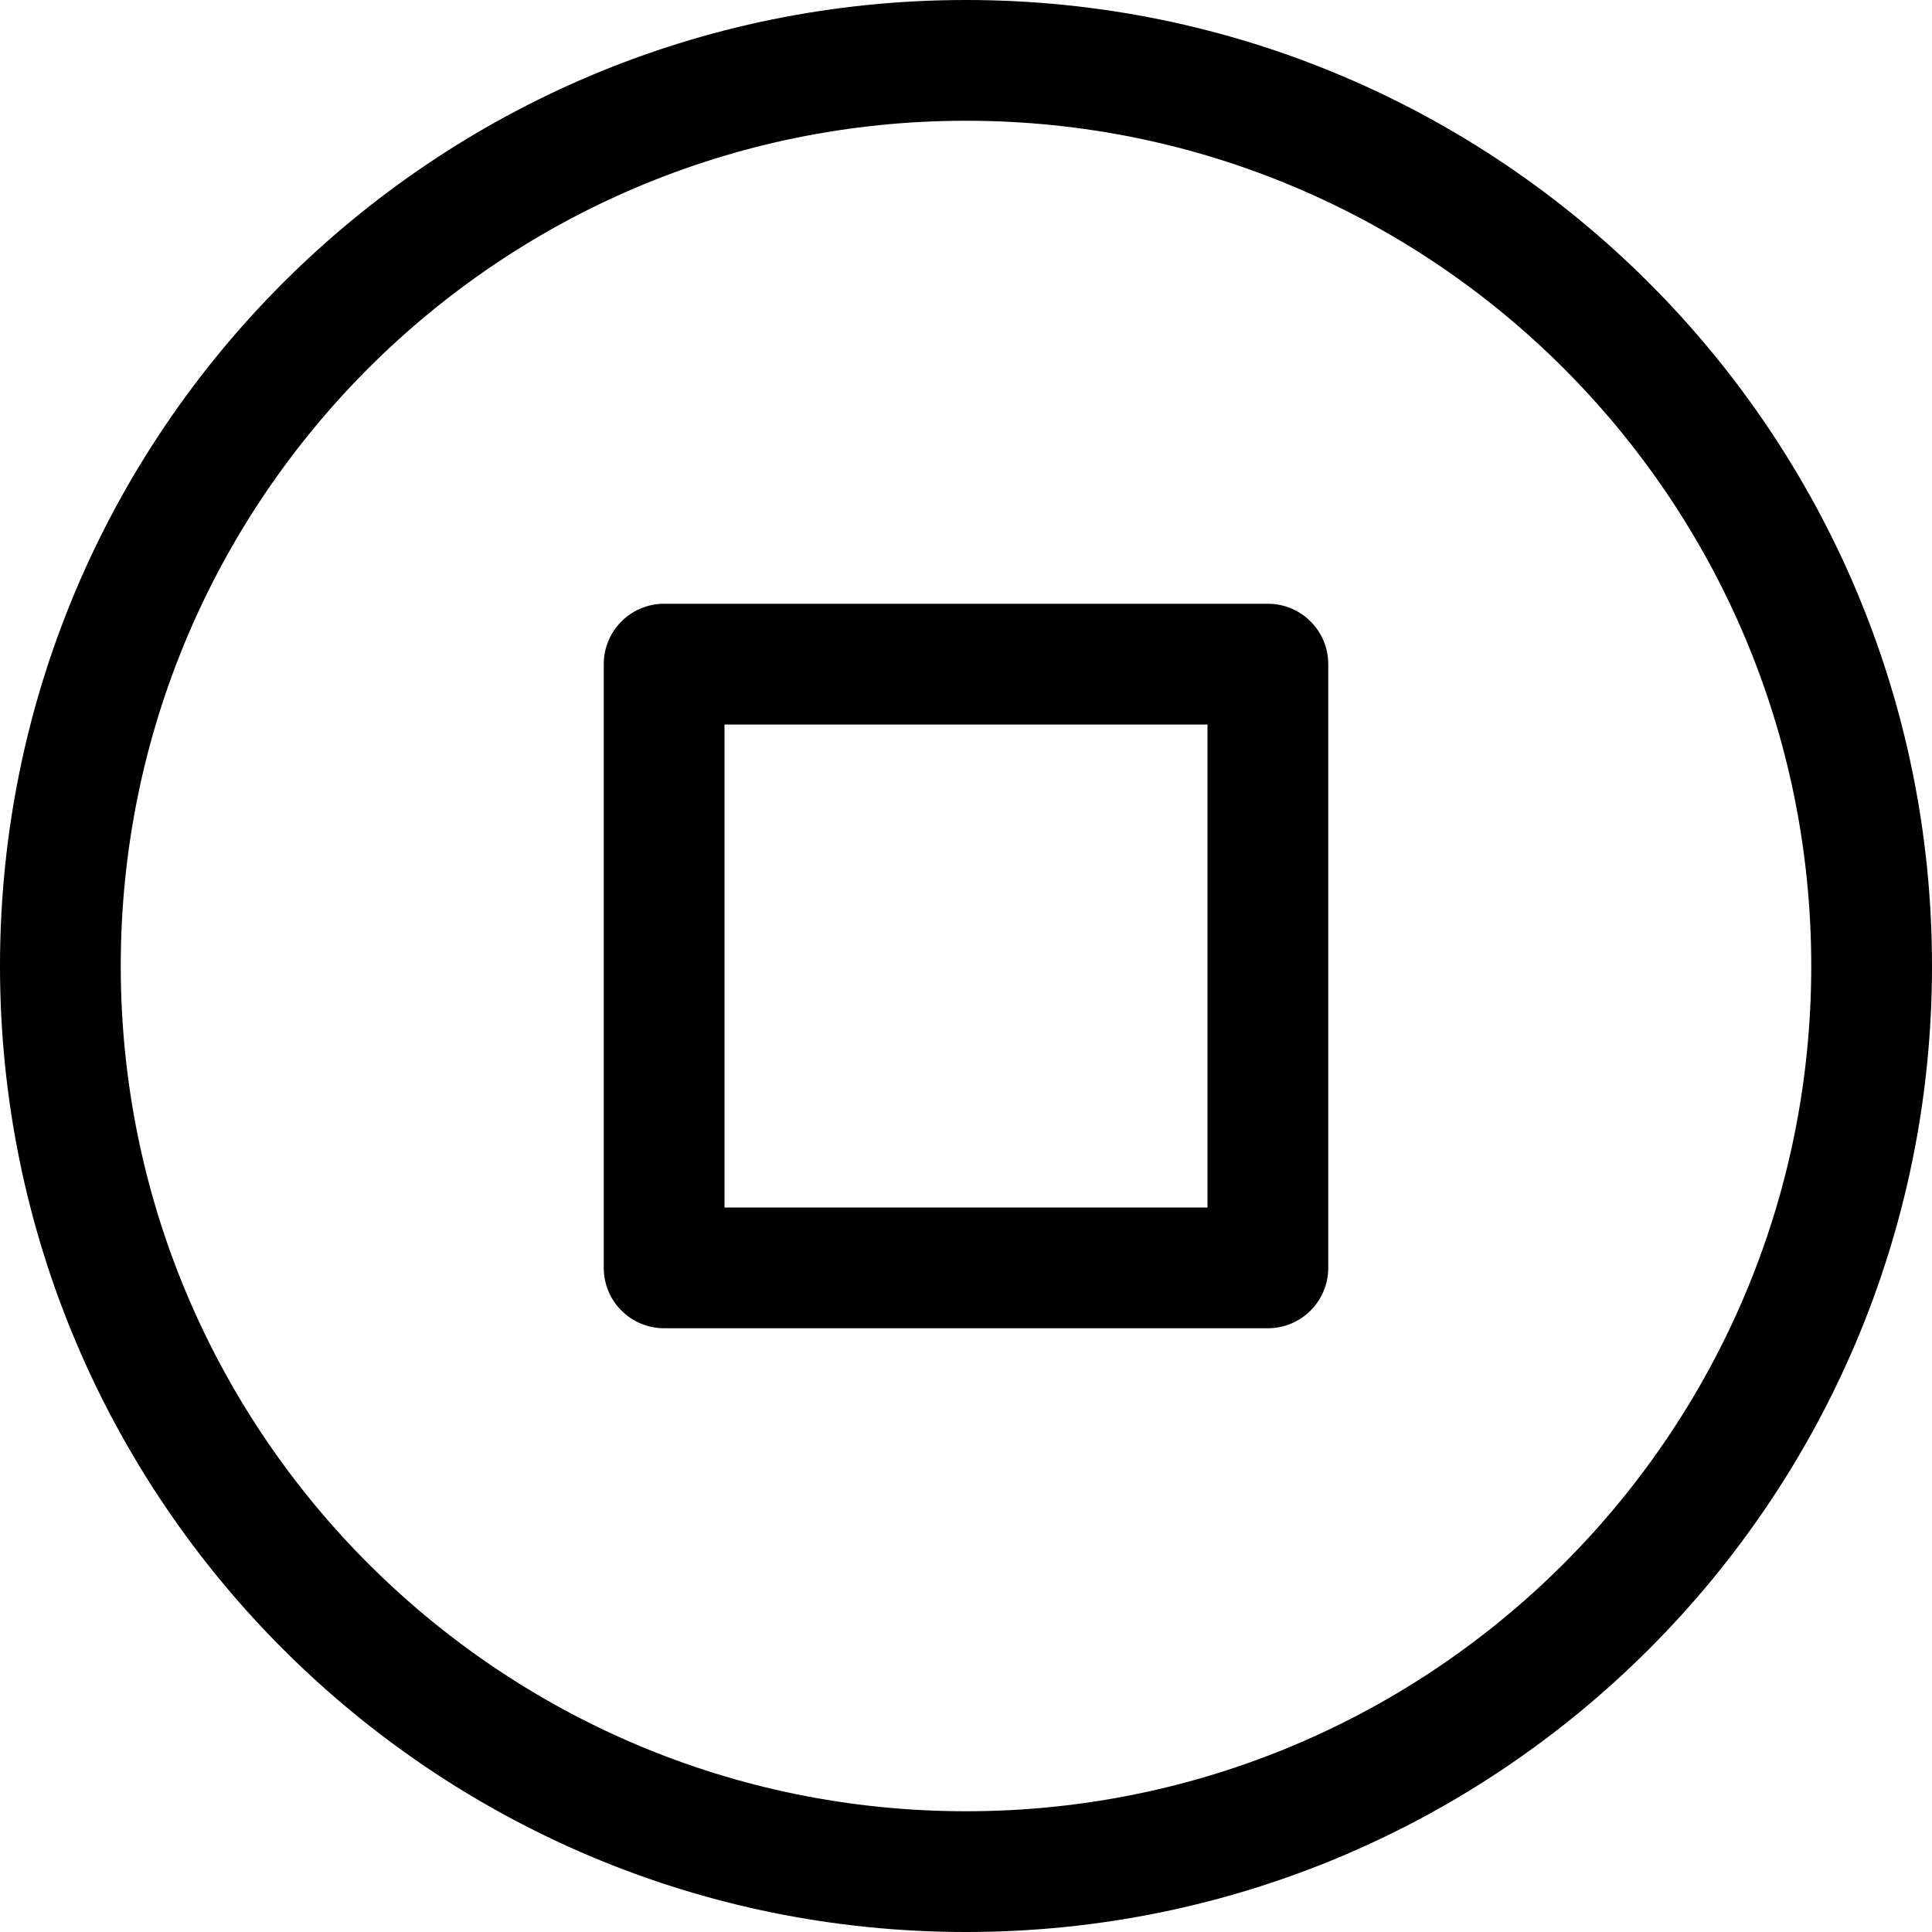
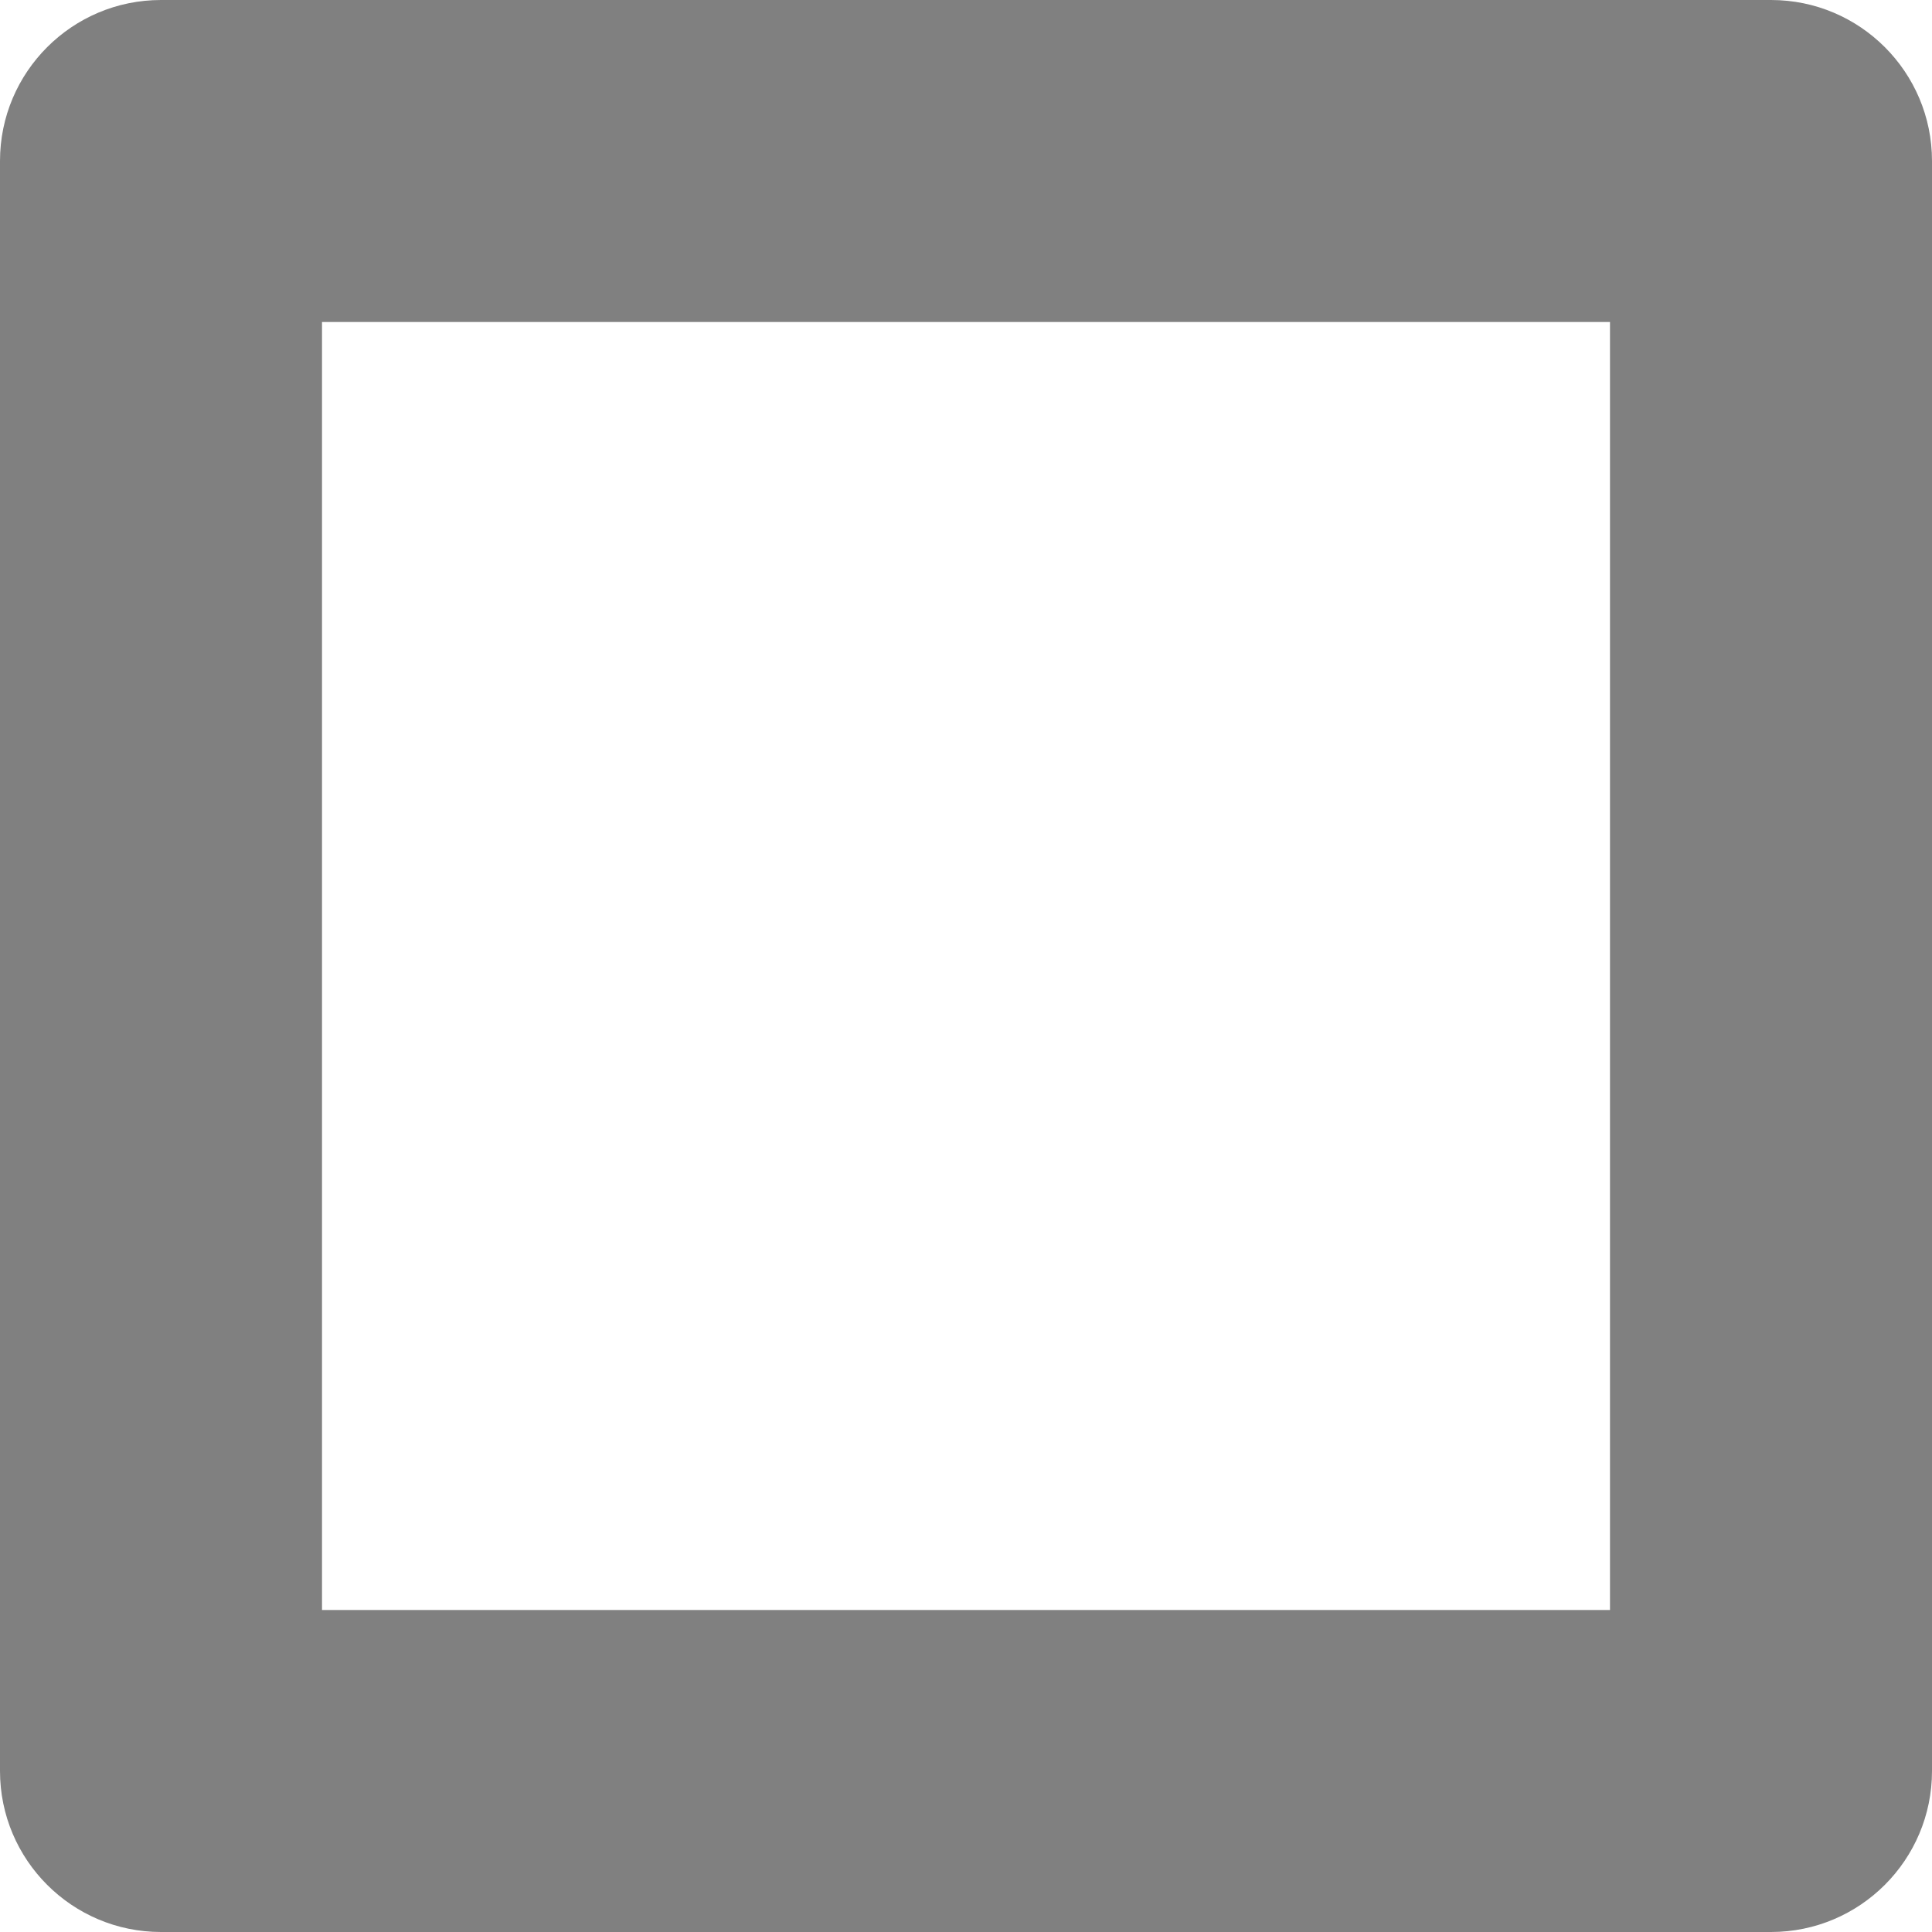
- <svg xmlns="http://www.w3.org/2000/svg" class="svg-icon" style="width: 1em; height: 1em;vertical-align: middle;fill: currentColor;overflow: hidden;" viewBox="0 0 1024 1024" version="1.1">
-   <path id="path" d="M512 1024A512 512 0 1 1 512 0a512 512 0 0 1 0 1024z m0-64A448 448 0 1 0 512 64a448 448 0 0 0 0 896zM320 352a32 32 0 0 1 32-32h320a32 32 0 0 1 32 32v320a32 32 0 0 1-32 32h-320a32 32 0 0 1-32-32v-320zM384 384v256h256V384H384z" />
+ <svg xmlns="http://www.w3.org/2000/svg" version="1.1" width="1024" height="1024" xml:space="preserve" id="stopCanvas">
+   <path id="stopCanvas-path" stroke="none" fill="rgb(128, 128, 128)" d="M 0,85.33 L 0,85.33 C 0,38.21 38.21,-0 85.33,-0 L 938.67,-0 938.67,-0 C 985.79,-0 1024,38.21 1024,85.33 L 1024,938.67 1024,938.67 C 1024,985.79 985.79,1024 938.67,1024 L 85.33,1024 85.33,1024 C 38.21,1024 0,985.79 0,938.67 L 0,85.33 Z M 170.67,170.67 L 170.67,853.33 853.33,853.33 853.33,170.67 170.67,170.67 Z M 170.67,170.67" />
</svg>
